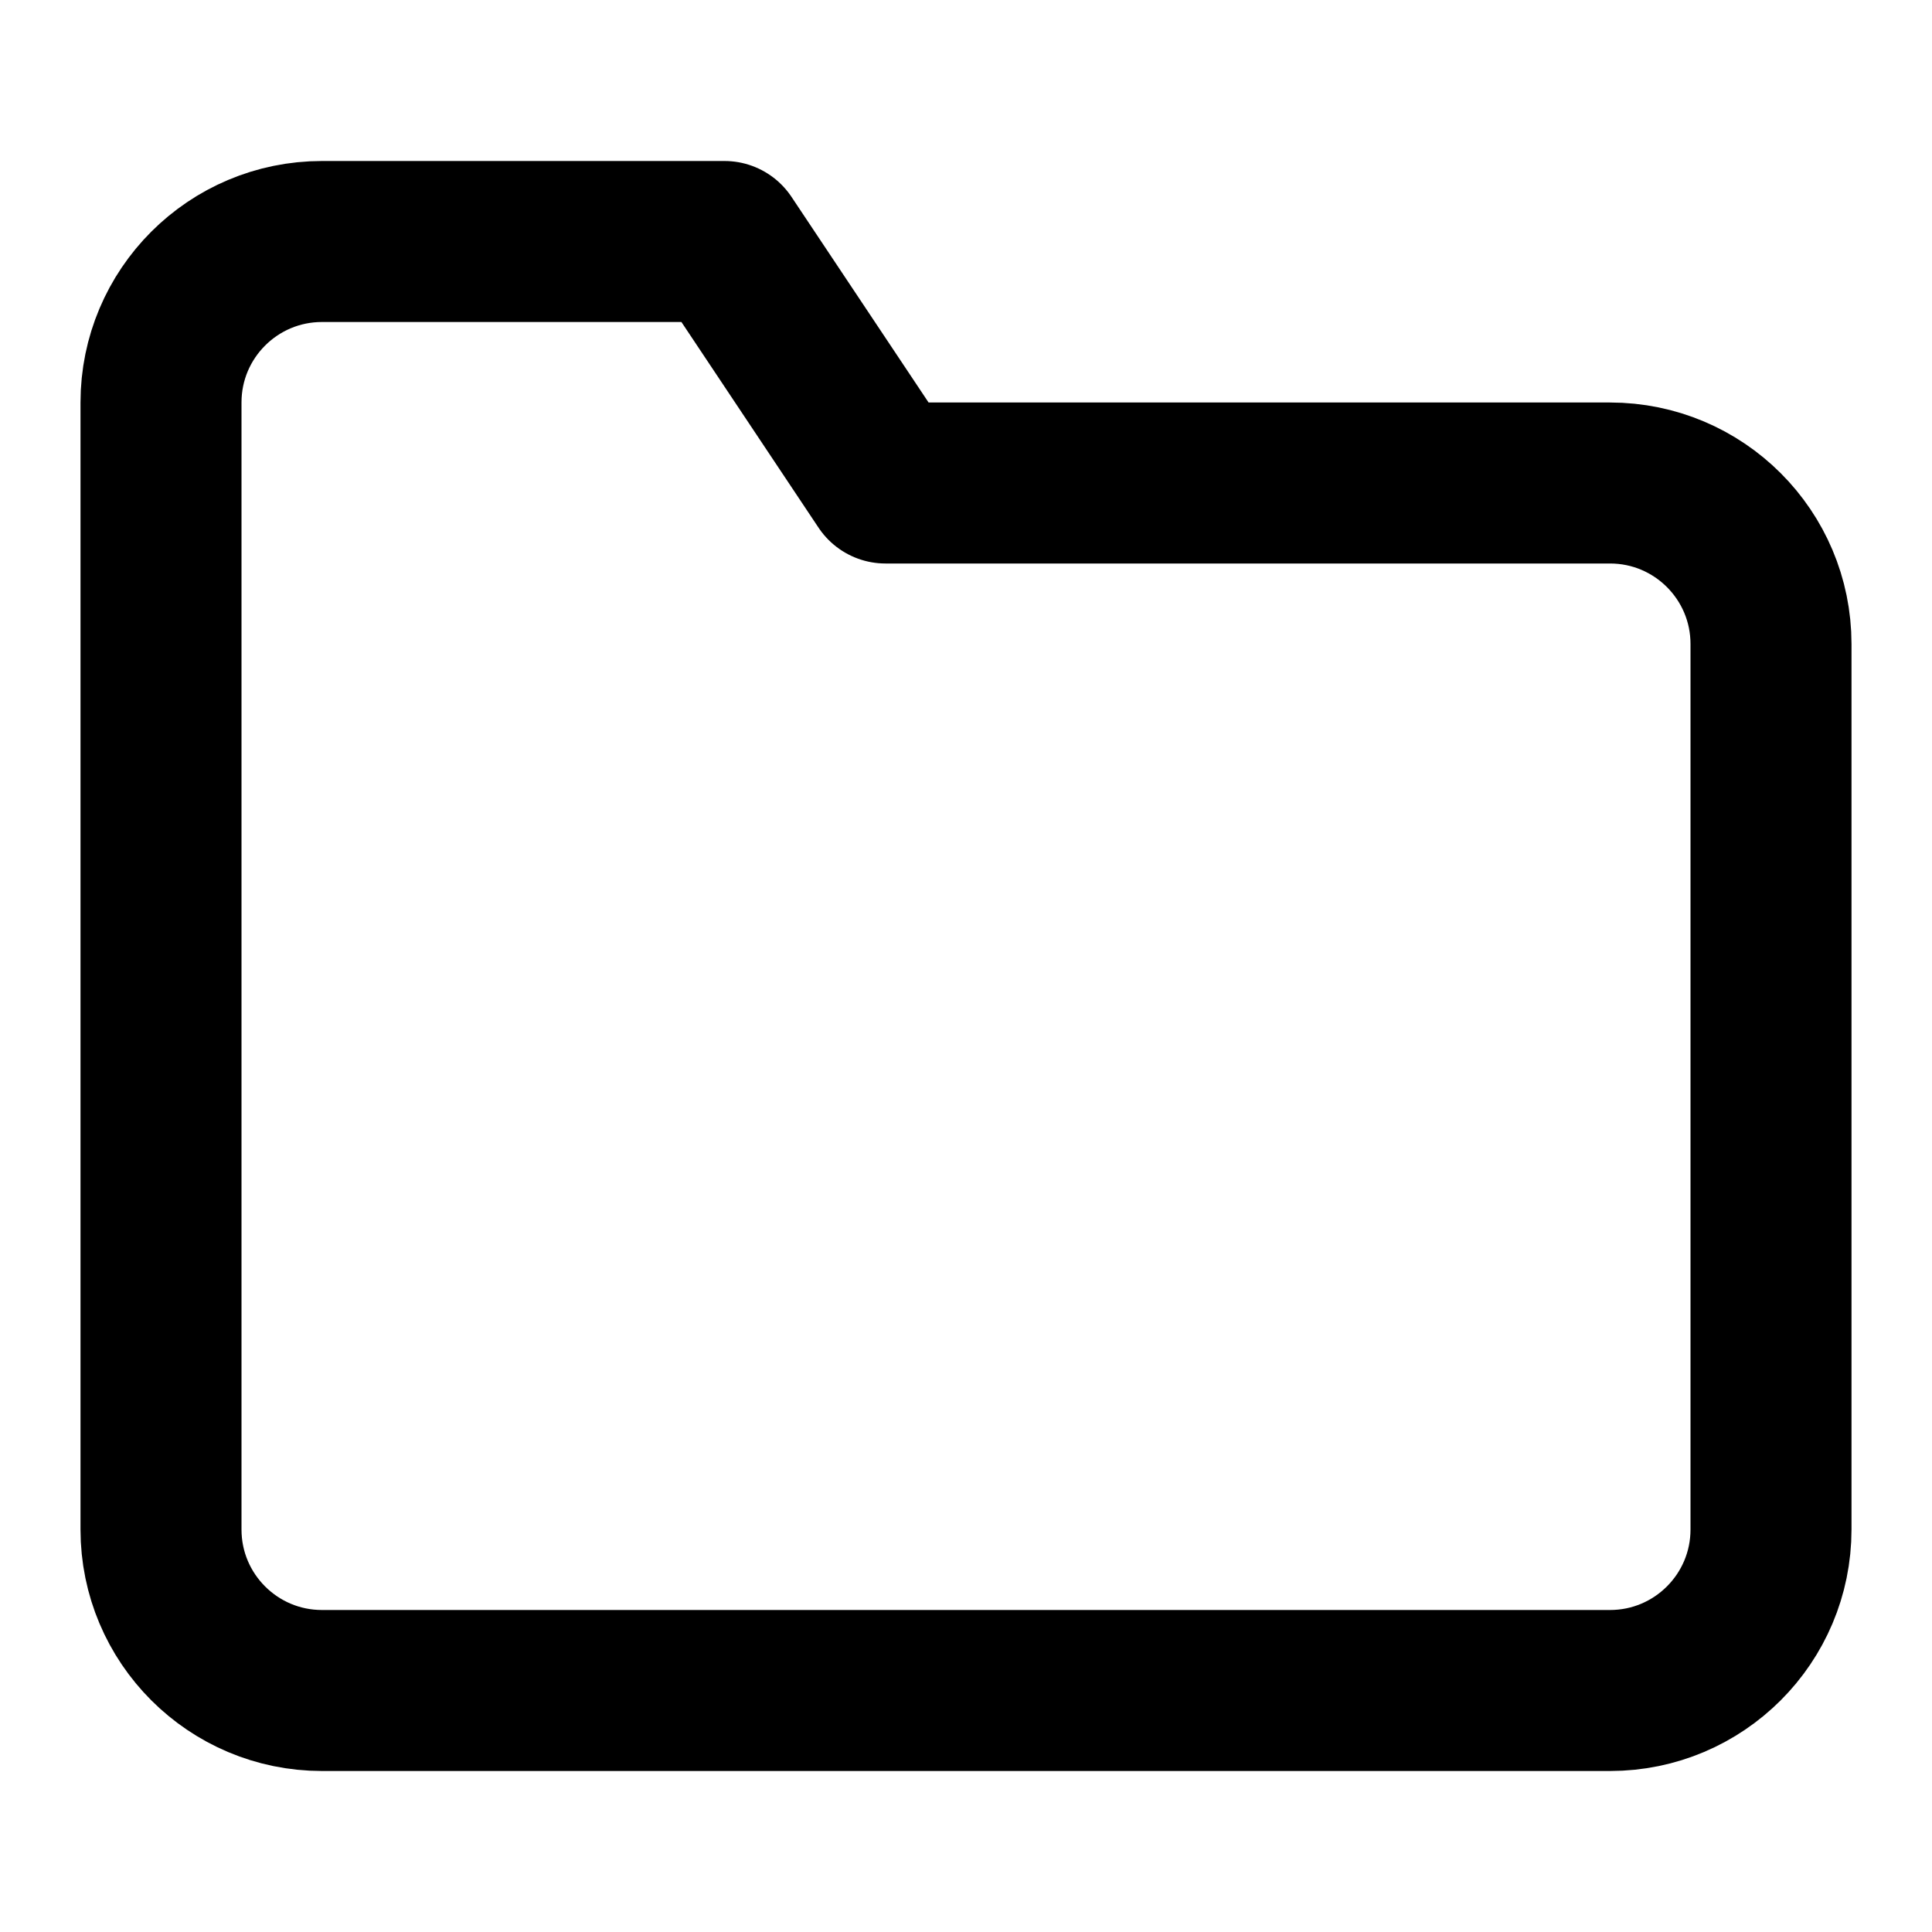
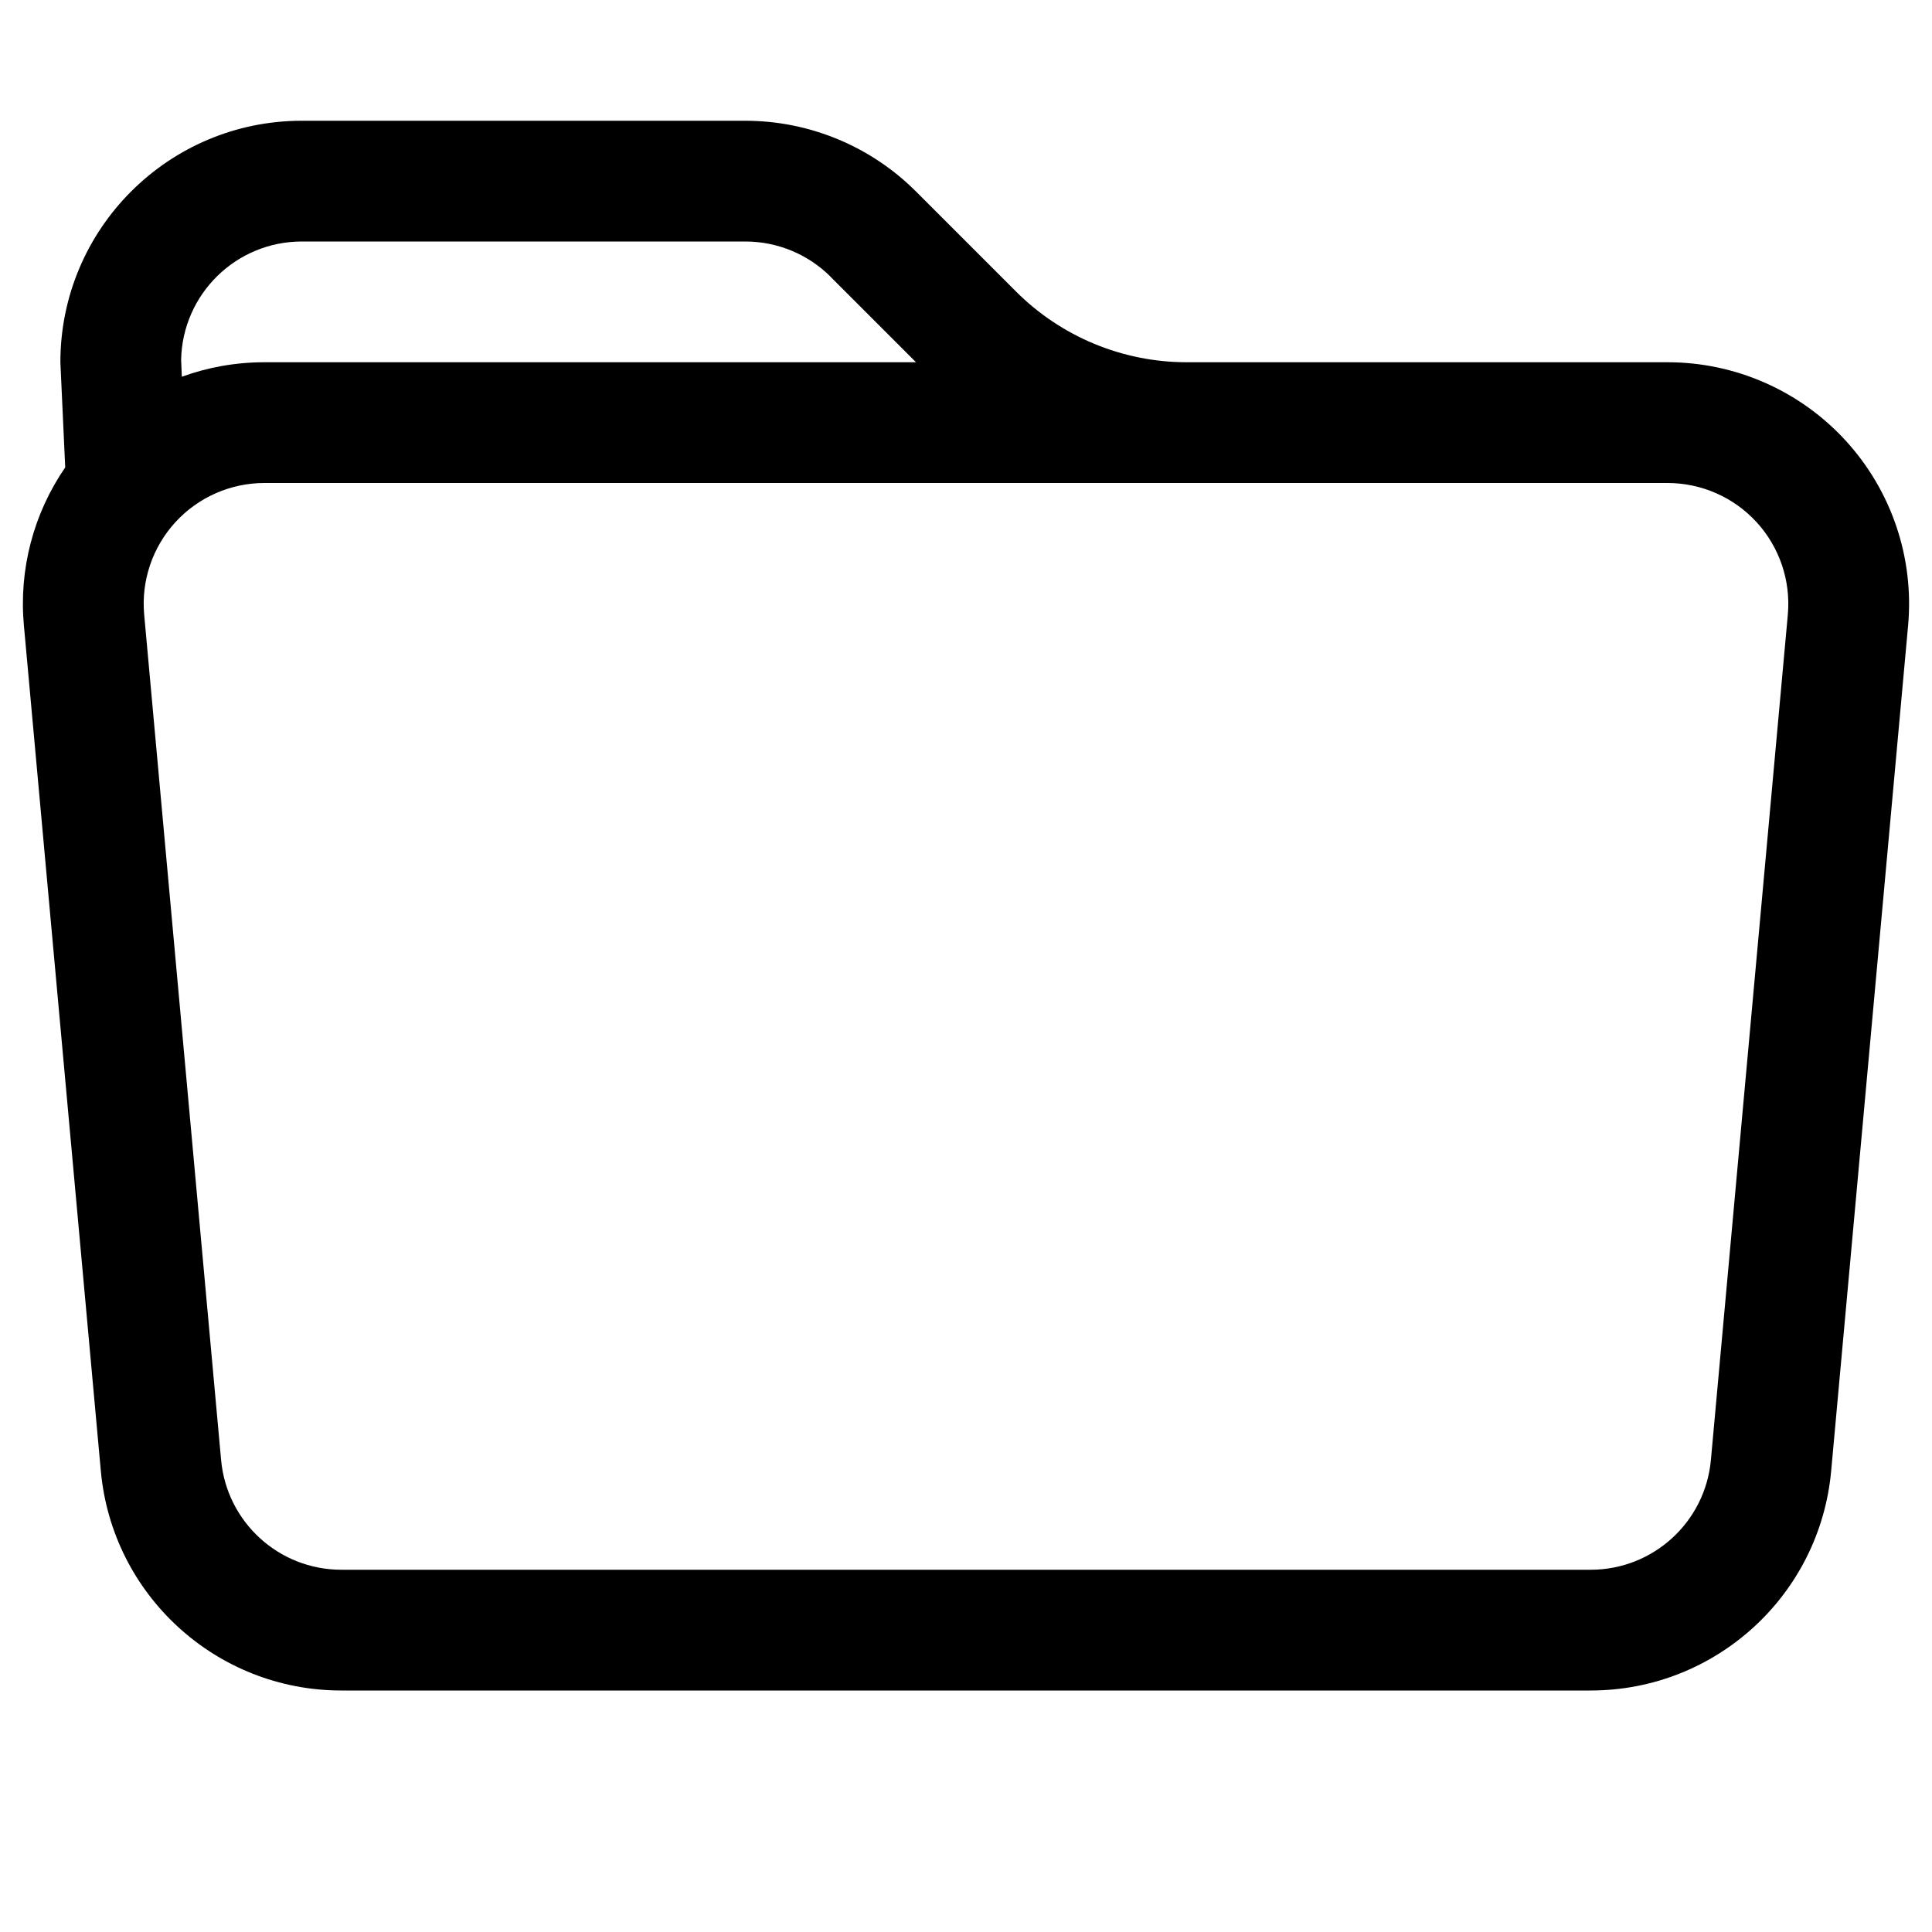
- <svg xmlns="http://www.w3.org/2000/svg" width="100" height="100" viewBox="0 0 24 24" fill="none" stroke="currentColor" stroke-width="2" stroke-linecap="round" stroke-linejoin="round" class="feather feather-folder">
-   <path d="M22 19a2 2 0 0 1-2 2H4a2 2 0 0 1-2-2V5a2 2 0 0 1 2-2h5l2 3h9a2 2 0 0 1 2 2z" />
+ <svg xmlns="http://www.w3.org/2000/svg" width="16" height="16" fill="currentColor" class="bi bi-folder" viewBox="0 0 16 16">
+   <path d="M.54 3.87.5 3a2 2 0 0 1 2-2h3.672a2 2 0 0 1 1.414.586l.828.828A2 2 0 0 0 9.828 3h3.982a2 2 0 0 1 1.992 2.181l-.637 7A2 2 0 0 1 13.174 14H2.826a2 2 0 0 1-1.991-1.819l-.637-7a1.99 1.99 0 0 1 .342-1.31zM2.19 4a1 1 0 0 0-.996 1.09l.637 7a1 1 0 0 0 .995.91h10.348a1 1 0 0 0 .995-.91l.637-7A1 1 0 0 0 13.81 4H2.19zm4.69-1.707A1 1 0 0 0 6.172 2H2.5a1 1 0 0 0-1 .981l.006.139C1.72 3.042 1.95 3 2.19 3h5.396l-.707-.707z" />
</svg>
